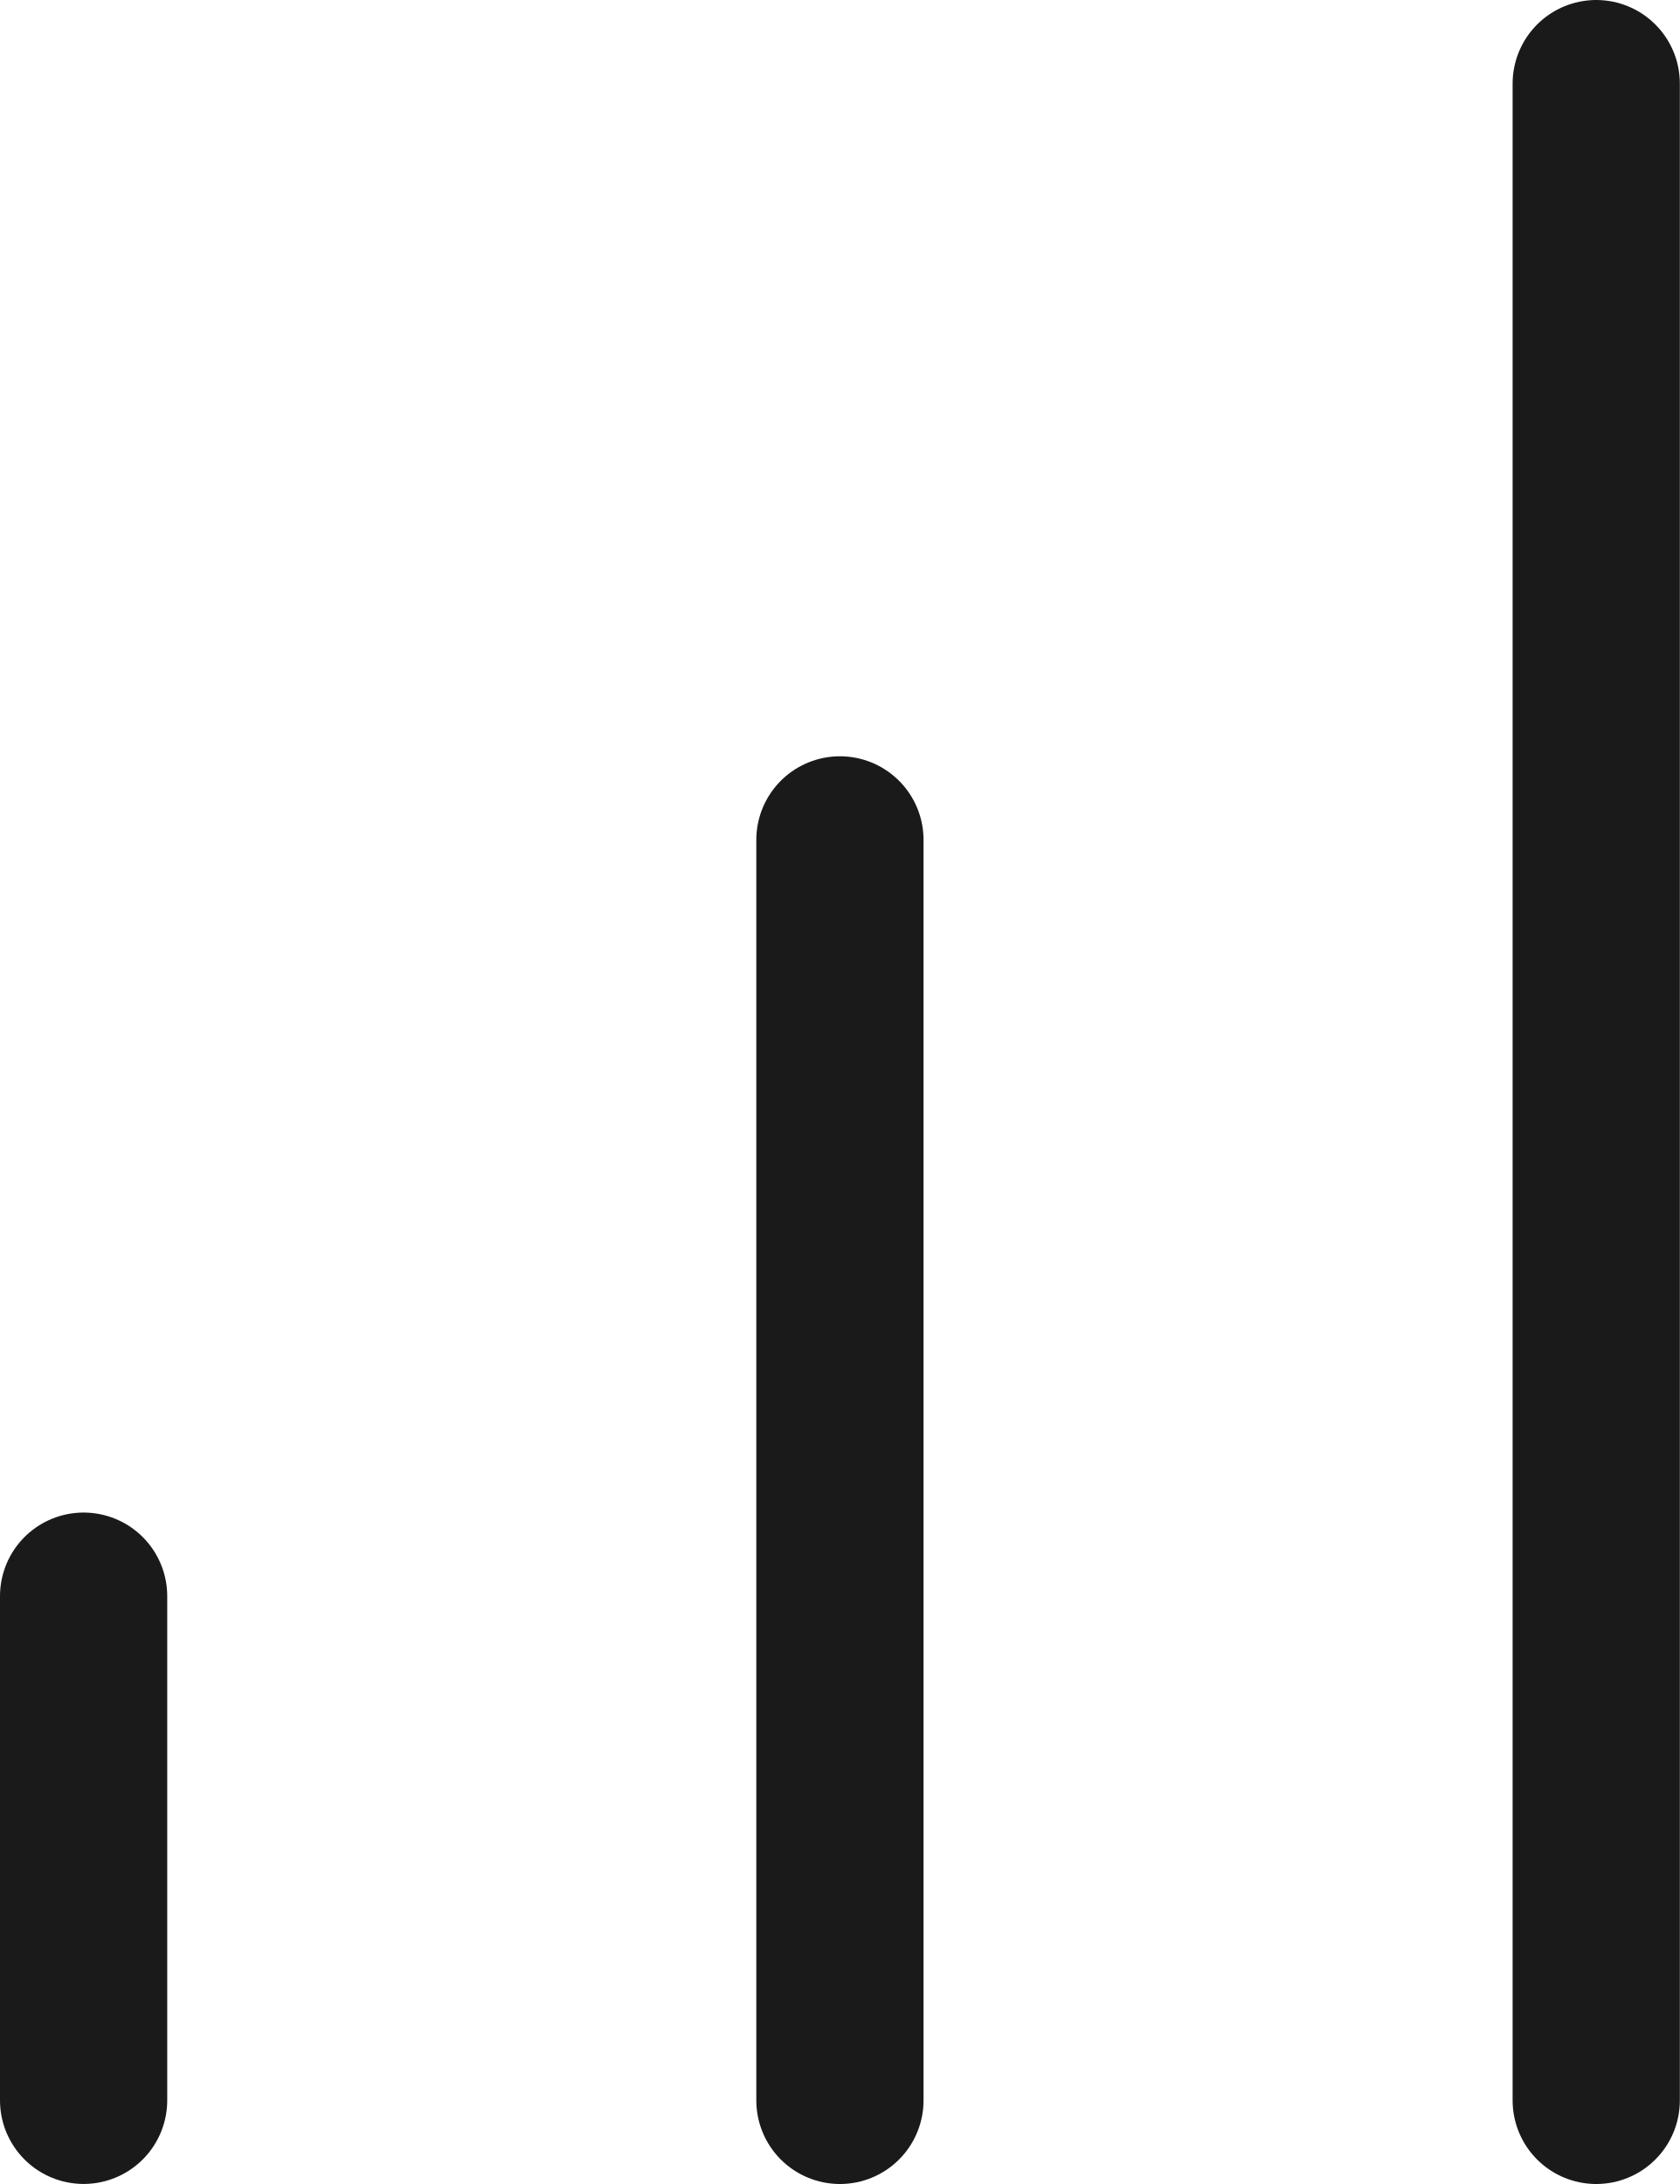
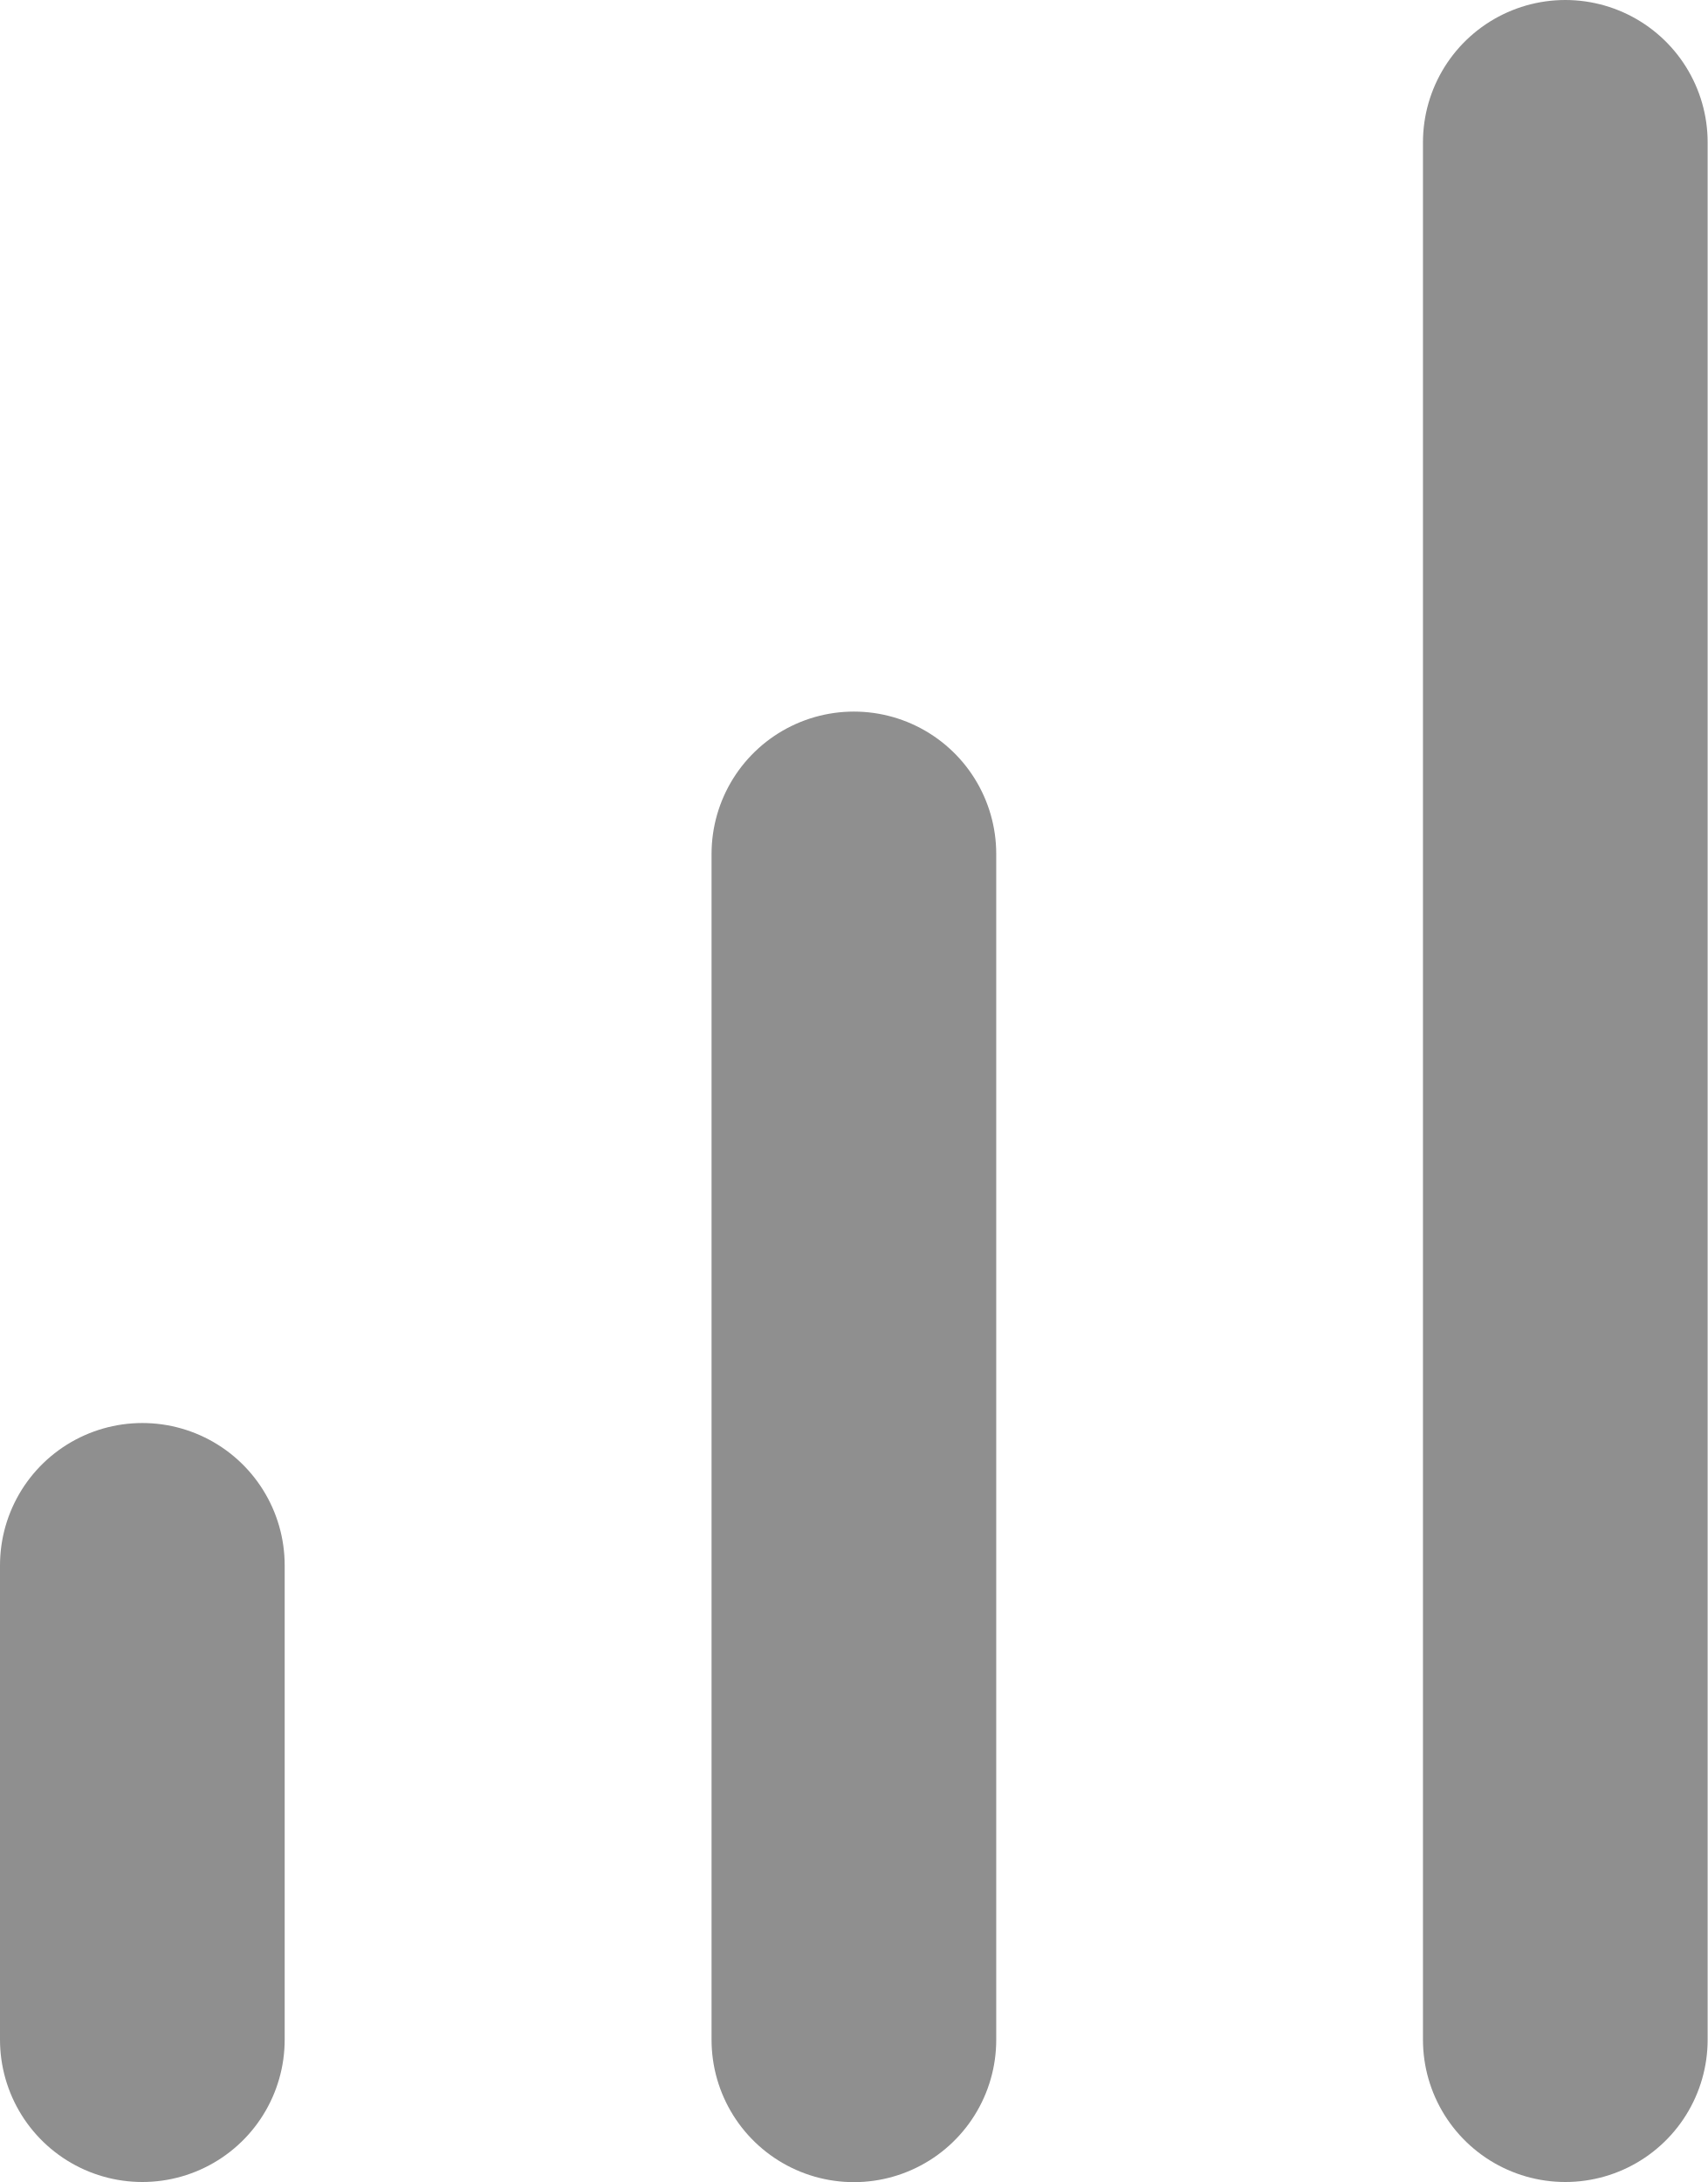
- <svg xmlns="http://www.w3.org/2000/svg" width="30.136" height="39.182" viewBox="0 0 30.136 39.182">
-   <g id="Icon_feather-bar-chart" data-name="Icon feather-bar-chart" transform="translate(-7.5 -4.5)">
-     <path id="Path_236" data-name="Path 236" d="M18,37.614V15" transform="translate(4.568 4.568)" fill="none" stroke="#1a1a1a" stroke-linecap="round" stroke-linejoin="round" stroke-width="3" />
-     <path id="Path_237" data-name="Path 237" d="M27,42.182V6" transform="translate(9.136)" fill="none" stroke="#1a1a1a" stroke-linecap="round" stroke-linejoin="round" stroke-width="3" />
-     <path id="Path_238" data-name="Path 238" d="M9,33.045V24" transform="translate(0 9.136)" fill="none" stroke="#1a1a1a" stroke-linecap="round" stroke-linejoin="round" stroke-width="3" />
+ <svg xmlns="http://www.w3.org/2000/svg" width="11.997" height="15.329" viewBox="0 0 11.997 15.329">
+   <g id="Icon_feather-bar-chart" data-name="Icon feather-bar-chart" transform="translate(-8 -5)">
+     <path id="Path_236" data-name="Path 236" d="M18,23.331V15" transform="translate(-4.001 -4.001)" fill="none" stroke="#8f8f8f" stroke-linecap="round" stroke-linejoin="round" stroke-width="2" />
+     <path id="Path_237" data-name="Path 237" d="M27,19.329V6" transform="translate(-8.003)" fill="none" stroke="#8f8f8f" stroke-linecap="round" stroke-linejoin="round" stroke-width="2" />
+     <path id="Path_238" data-name="Path 238" d="M9,27.332V24" transform="translate(0 -8.003)" fill="none" stroke="#8f8f8f" stroke-linecap="round" stroke-linejoin="round" stroke-width="2" />
  </g>
</svg>
